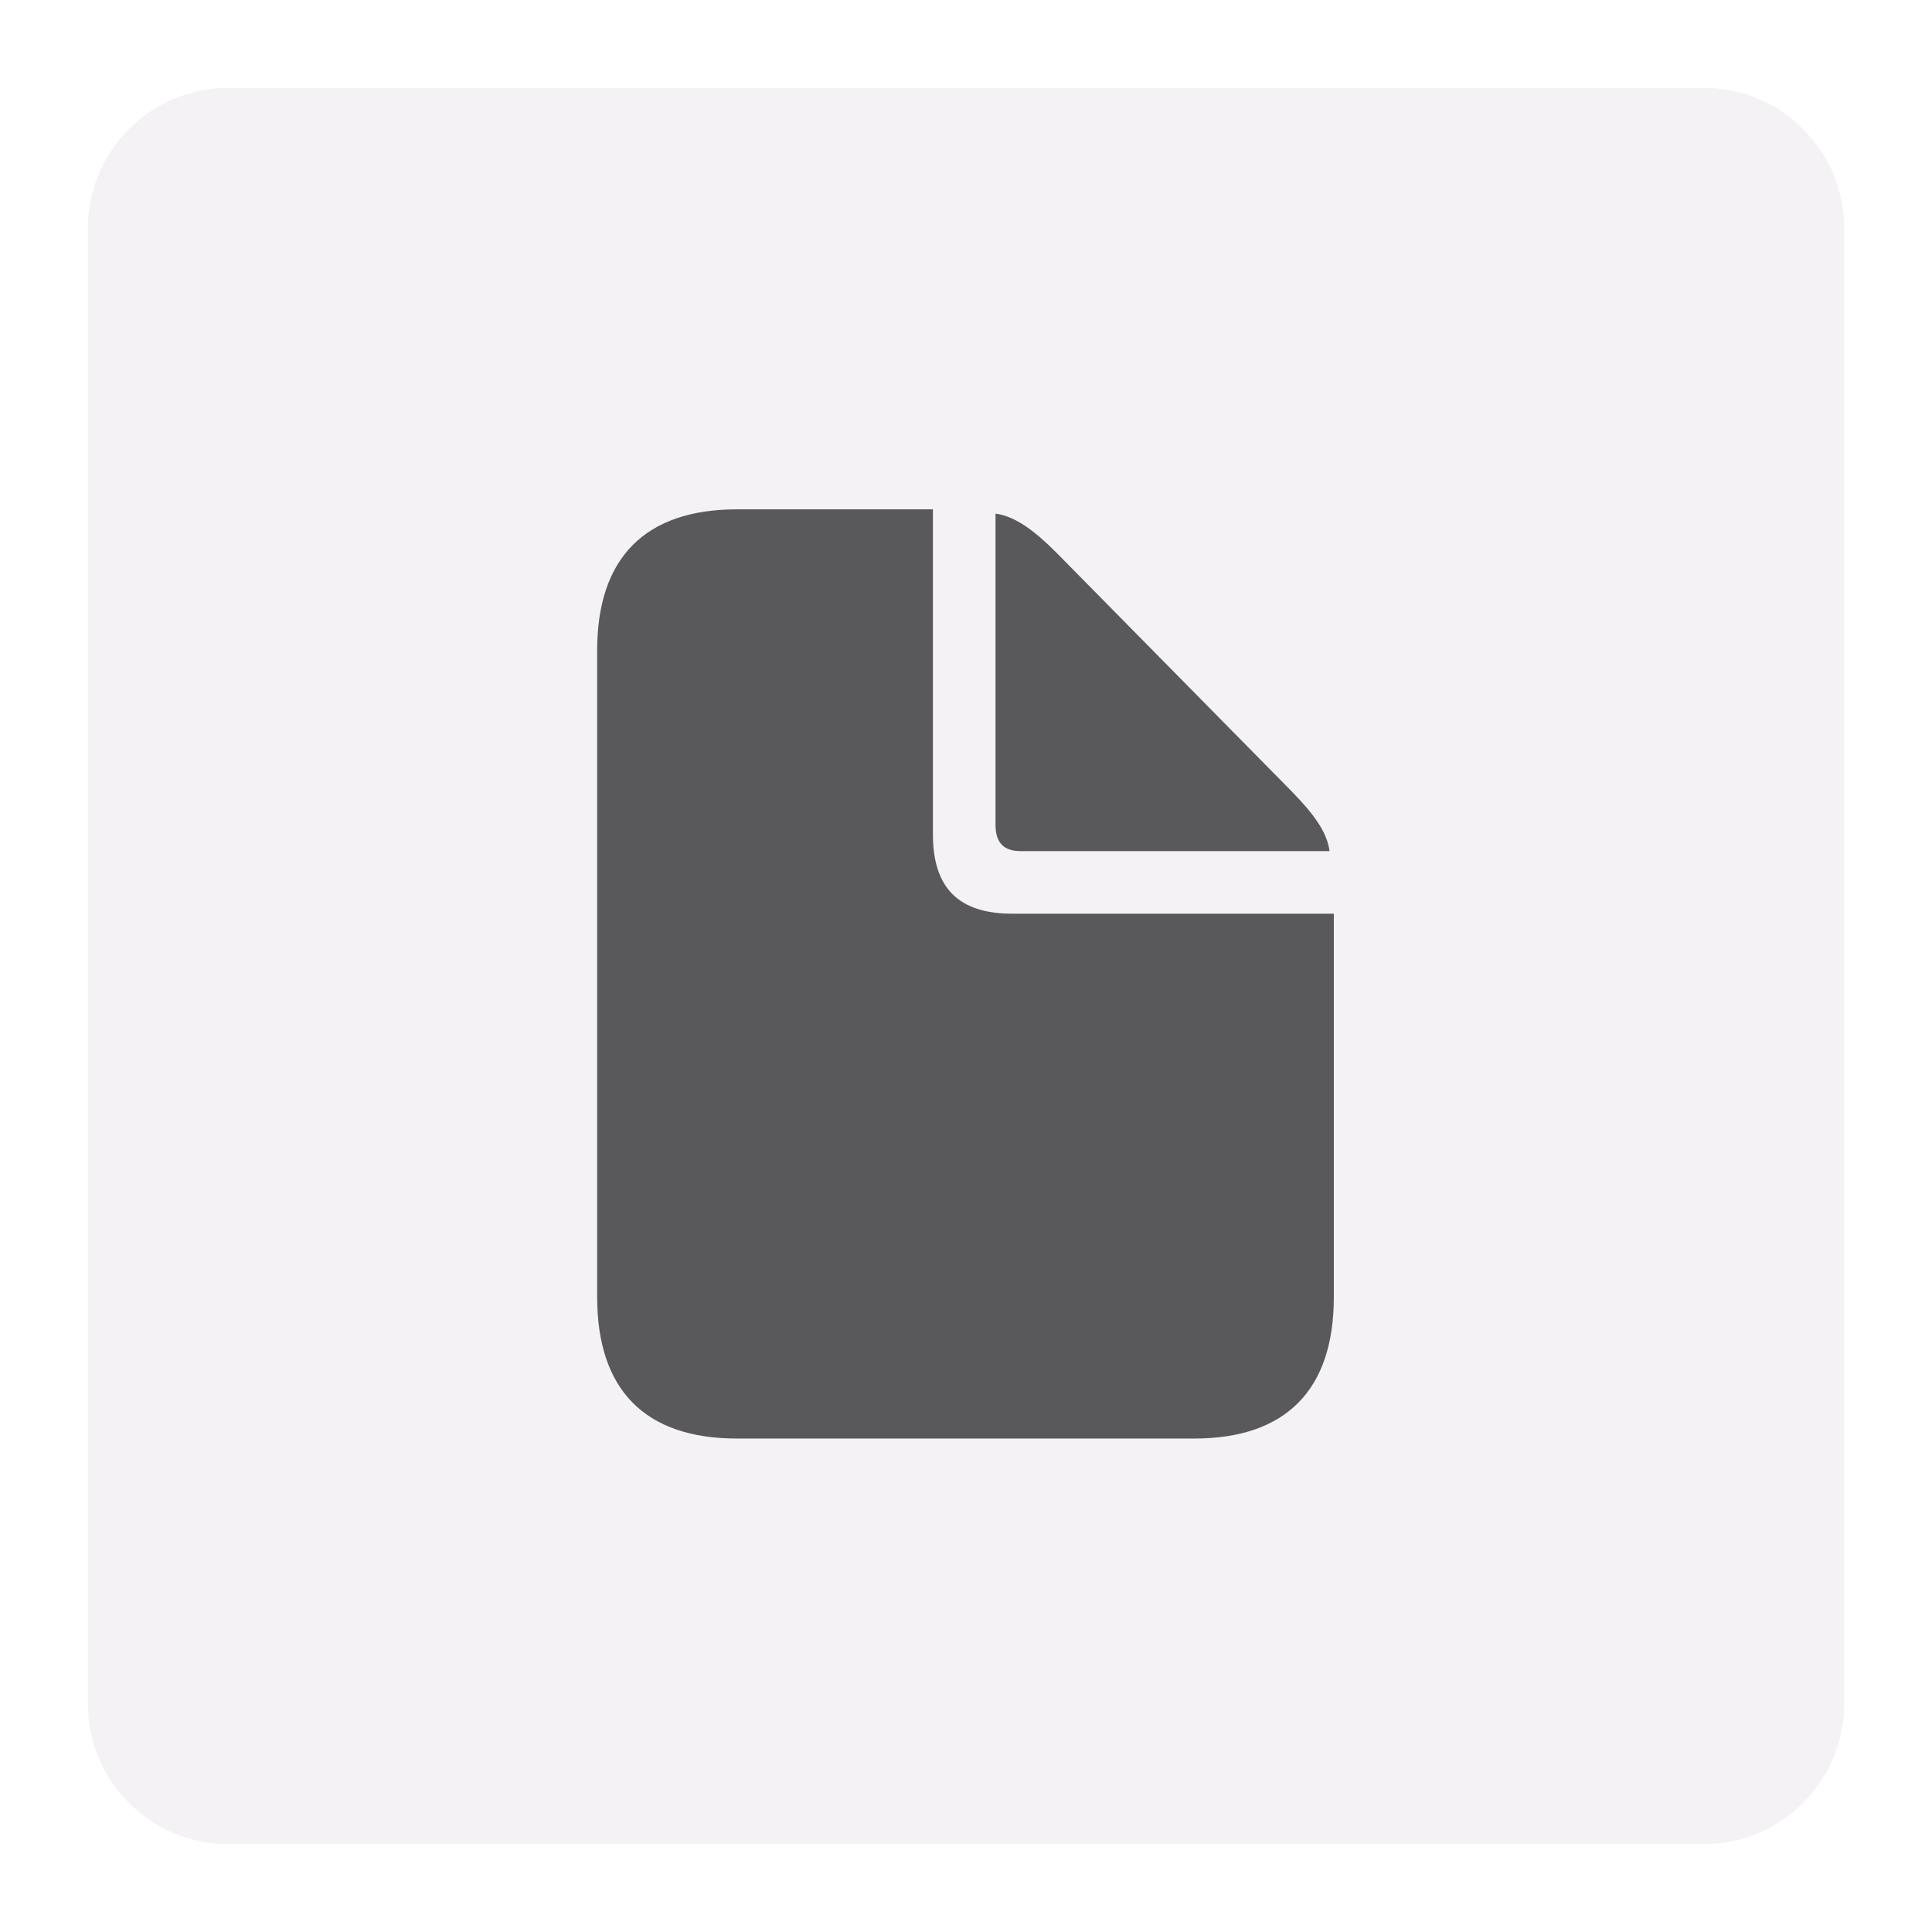
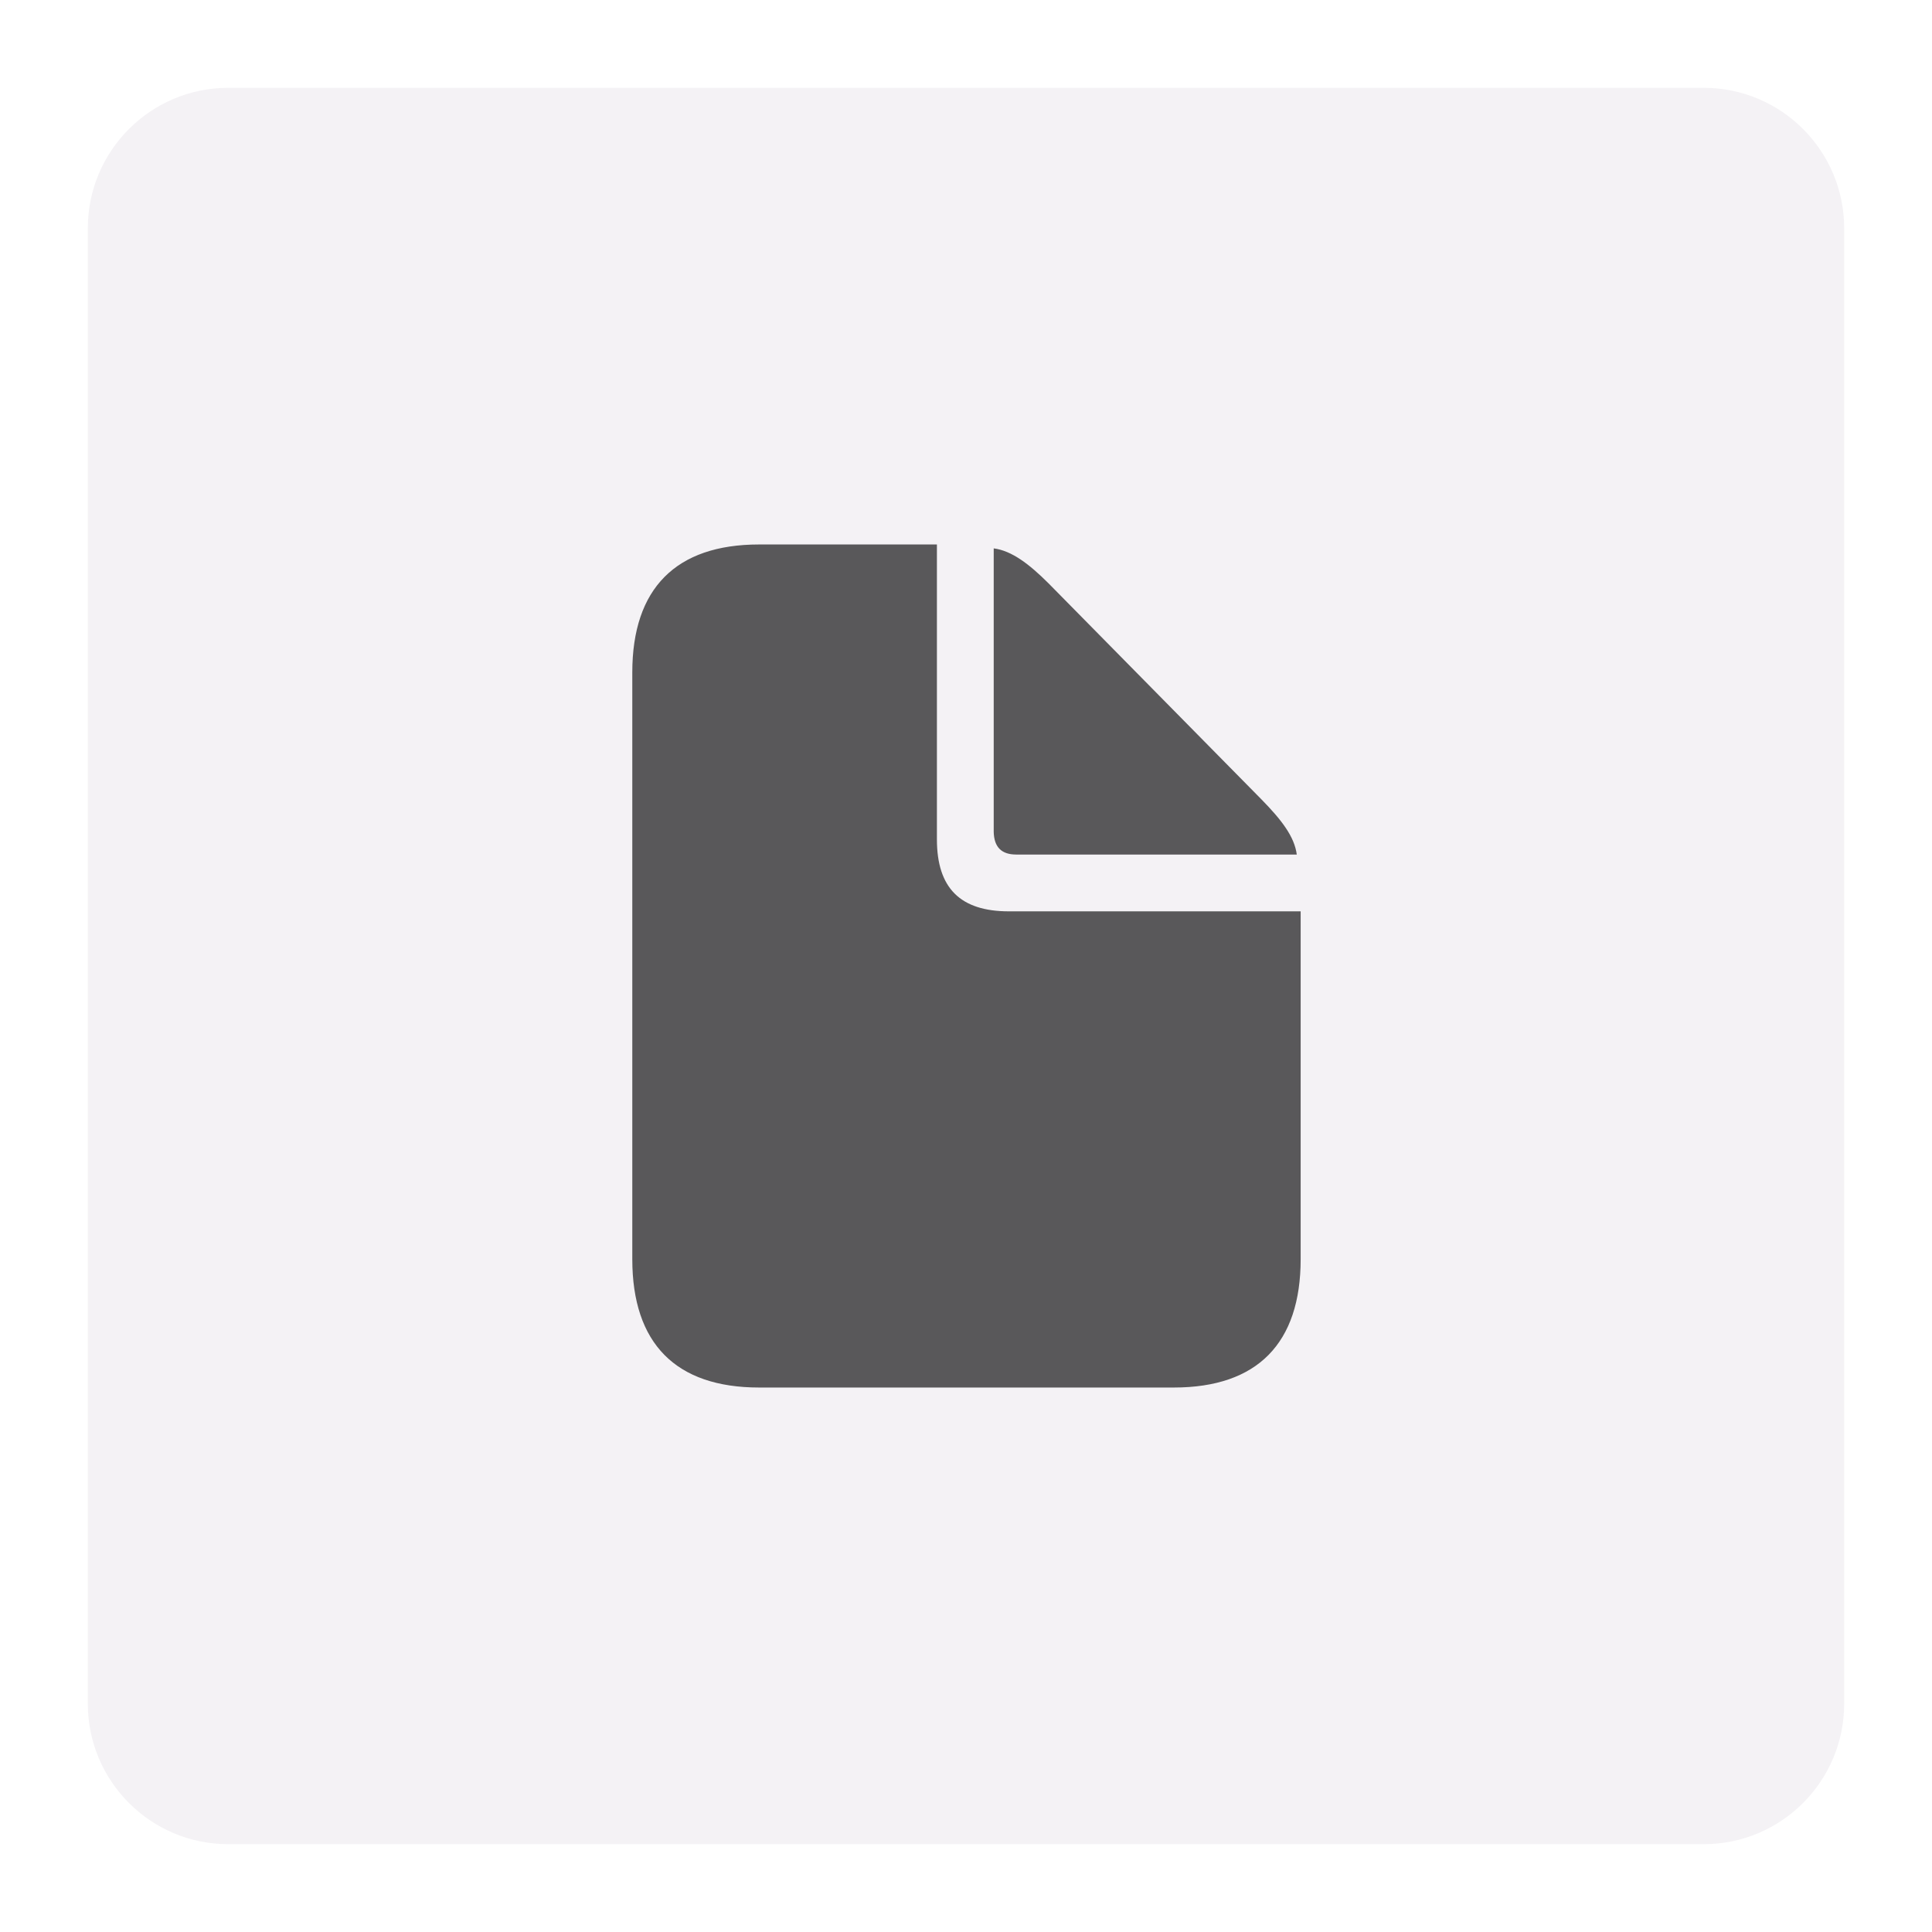
<svg xmlns="http://www.w3.org/2000/svg" width="110px" height="110px" viewBox="0 0 110 110" version="1.1">
  <g id="Miniature---Doc" stroke="none" stroke-width="1" fill="none" fill-rule="evenodd">
    <rect id="Area" fill="#F4F2F5" x="5" y="5" width="100" height="100" rx="8" />
-     <path d="M41.959,81.905 L67.984,81.905 C73.233,81.905 75.943,79.122 75.943,73.849 L75.943,52.022 L57.633,52.022 C54.581,52.022 53.116,50.558 53.116,47.506 L53.116,29 L41.959,29 C36.734,29 34,31.759 34,37.032 L34,73.849 C34,79.146 36.734,81.905 41.959,81.905 Z M58.097,48.458 C57.169,48.458 56.705,47.994 56.681,47.042 L56.681,29.244 C57.804,29.391 58.902,30.221 60.123,31.441 L73.478,44.991 C74.747,46.285 75.553,47.335 75.699,48.458 L58.097,48.458 Z" id="Doc" fill="#59585A" fill-rule="nonzero" />
+     <path d="M43.221,79 L66.833,79 C71.596,79 74.054,76.475 74.054,71.69 L74.054,51.888 L57.442,51.888 C54.673,51.888 53.344,50.559 53.344,47.79 L53.344,31 L43.221,31 C38.481,31 36,33.503 36,38.287 L36,71.69 C36,76.497 38.481,79 43.221,79 Z M57.862,48.654 C57.021,48.654 56.6,48.233 56.578,47.369 L56.578,31.222 C57.597,31.354 58.593,32.108 59.701,33.215 L71.817,45.509 C72.969,46.683 73.7,47.635 73.833,48.654 L57.862,48.654 Z" id="Doc" fill="#59585A" fill-rule="nonzero" />
  </g>
</svg>
